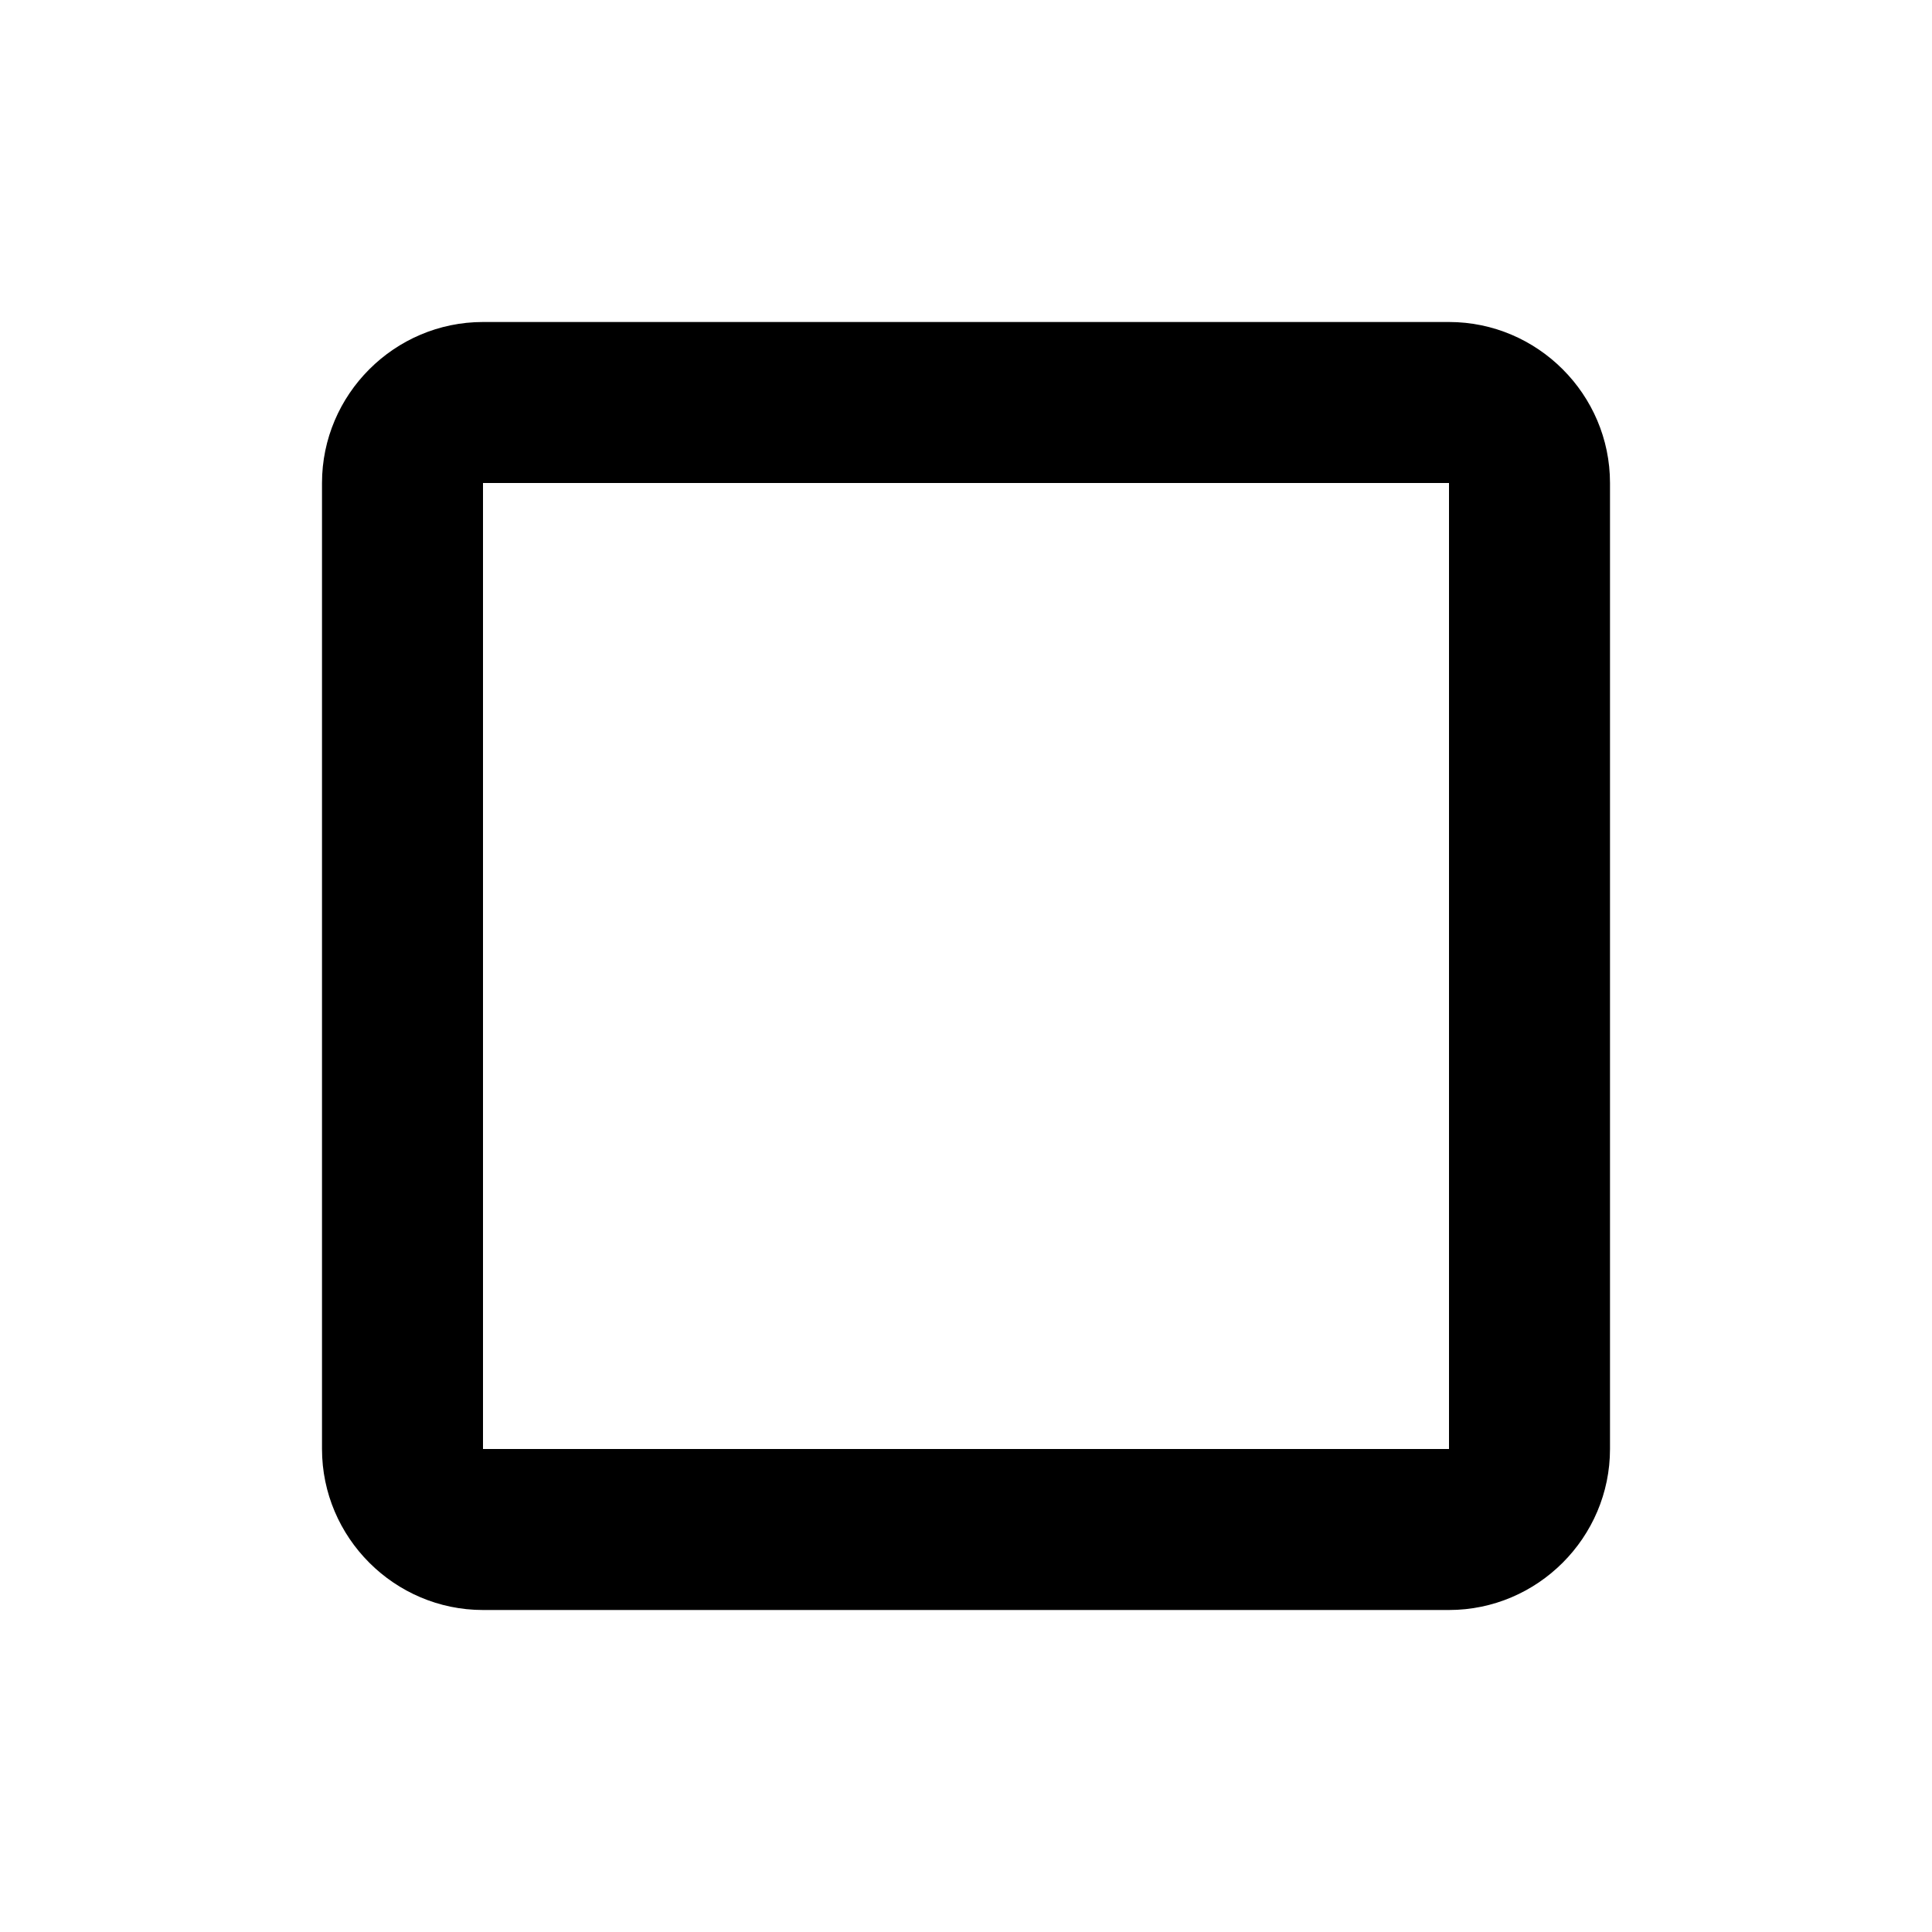
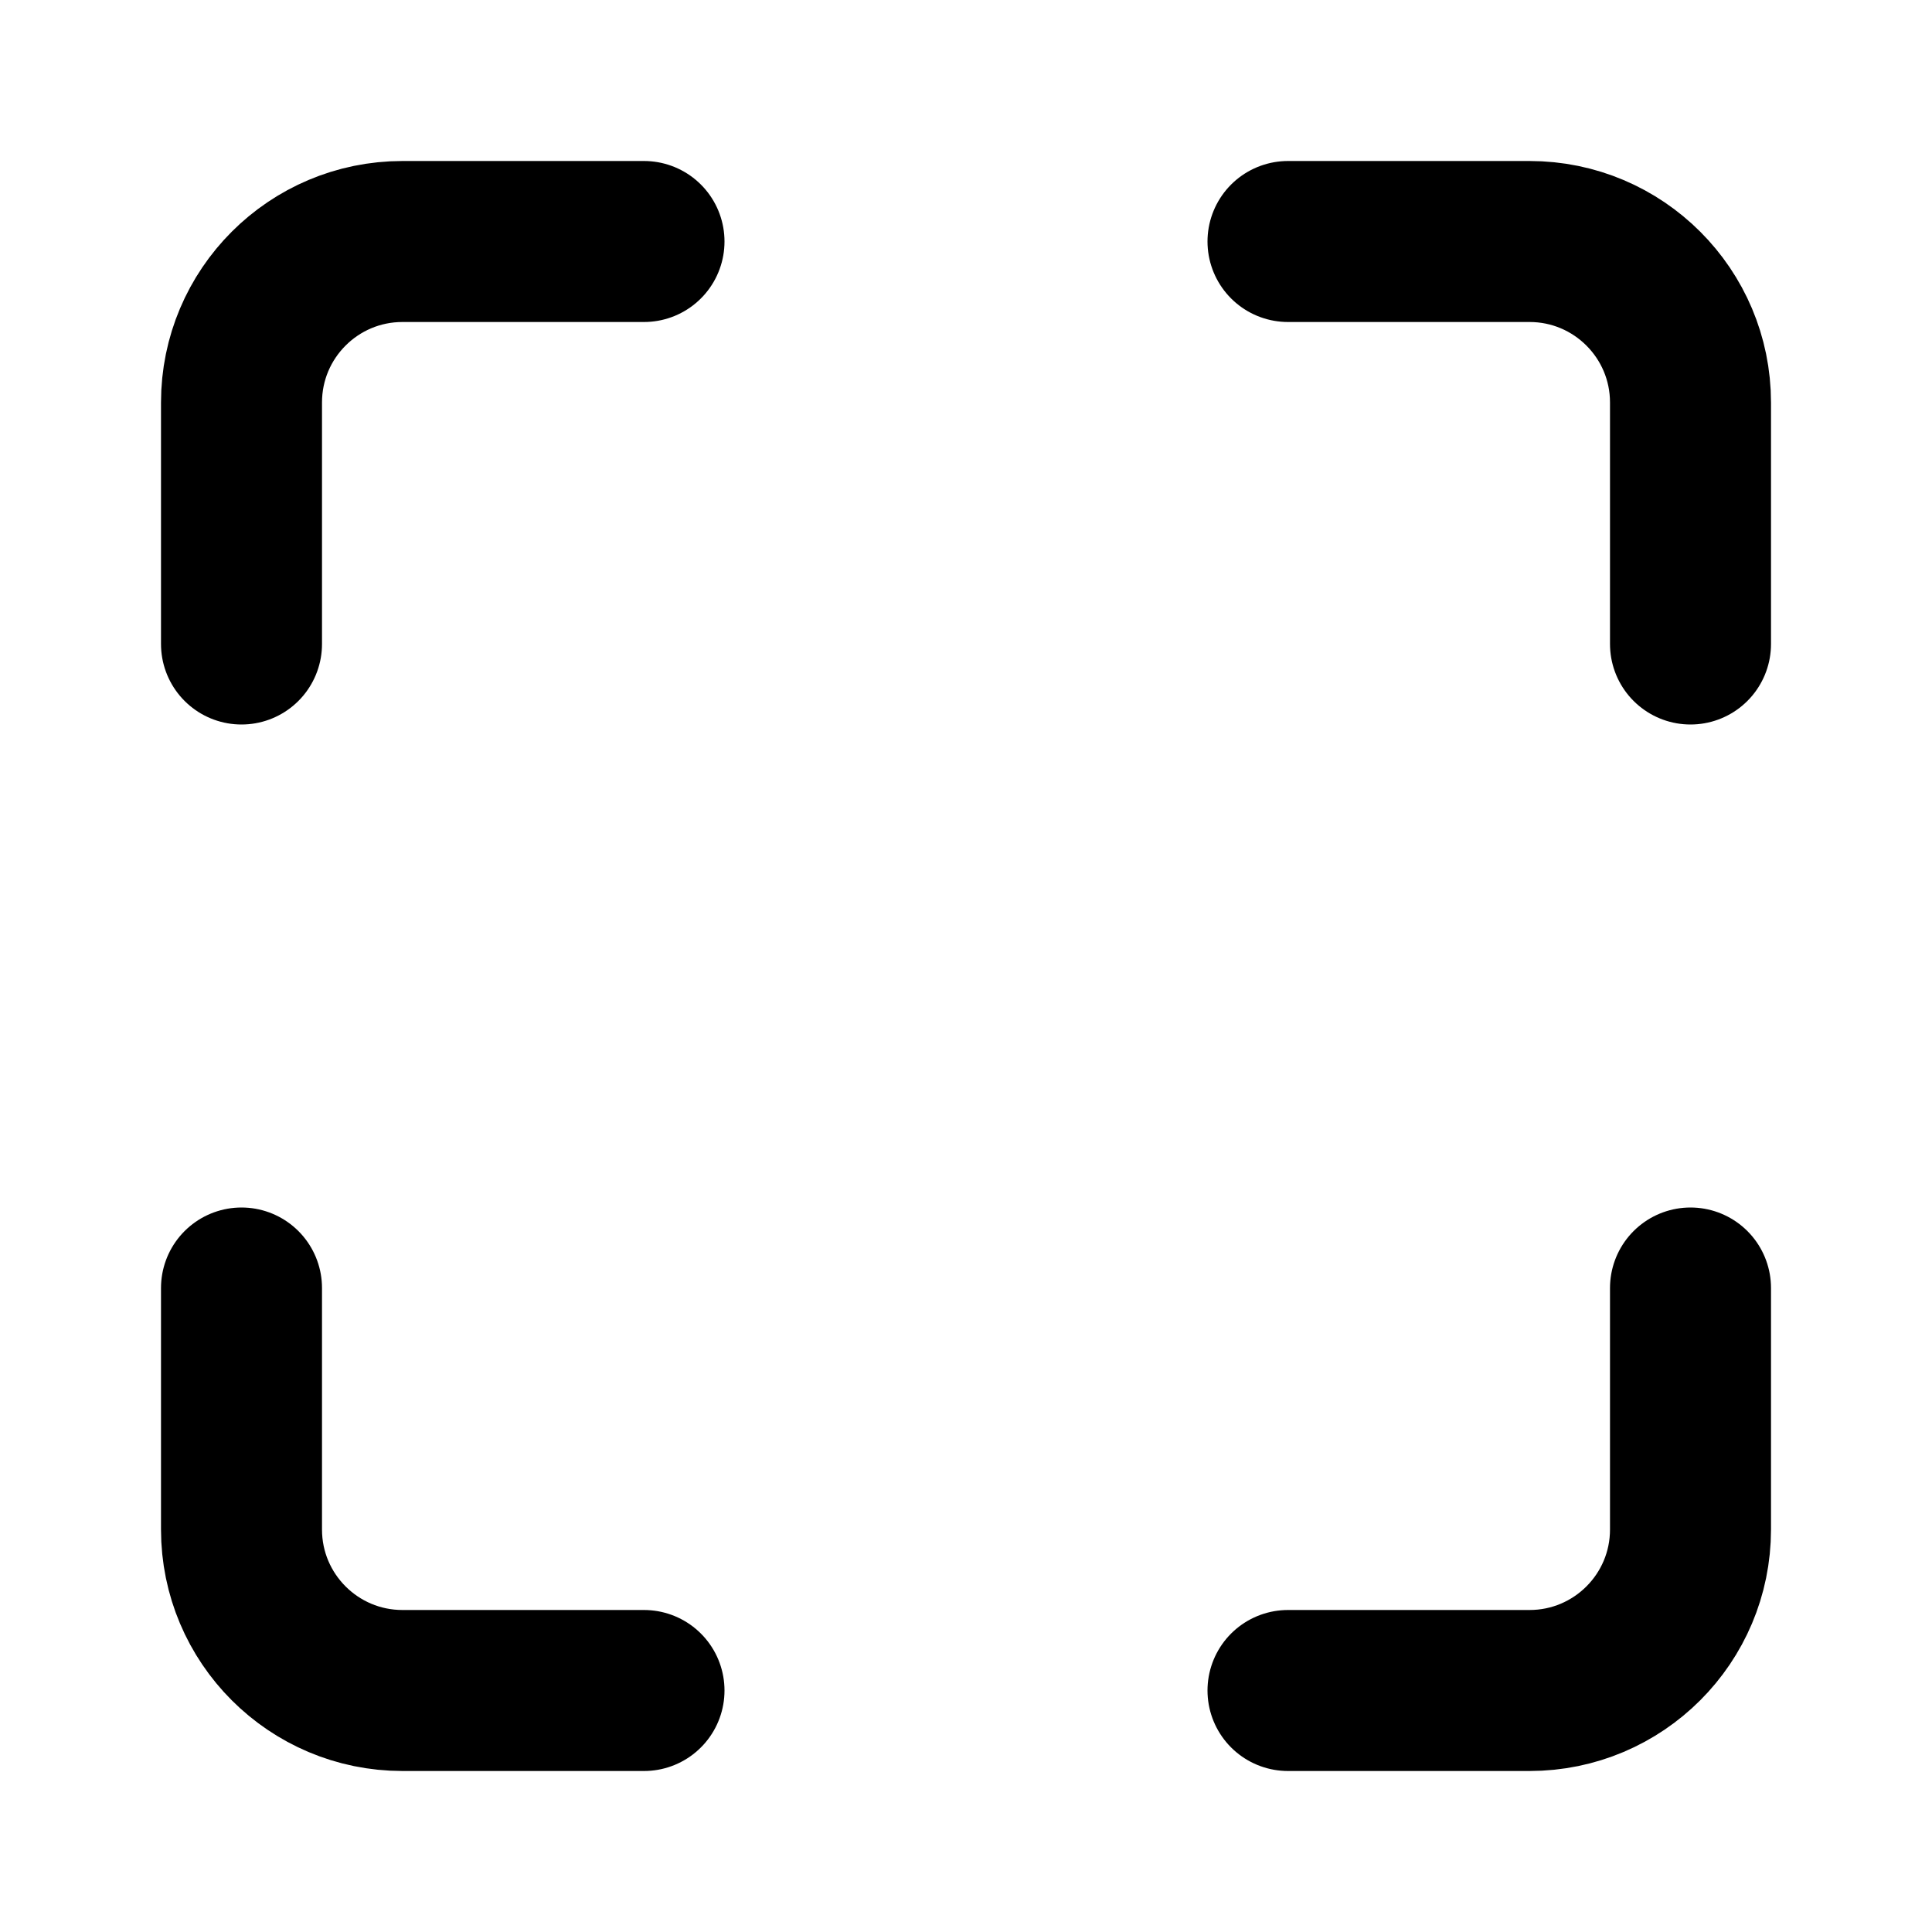
- <svg xmlns="http://www.w3.org/2000/svg" t="1733125731943" class="icon" viewBox="0 0 1024 1024" version="1.1" p-id="1475" width="200" height="200">
-   <path d="M768 170.667H256c-46.933 0-85.333 38.4-85.333 85.333v512c0 46.933 38.4 85.333 85.333 85.333h512c46.933 0 85.333-38.4 85.333-85.333V256c0-46.933-38.4-85.333-85.333-85.333zM256 768V256h512v512H256z" p-id="1476" />
+ <svg xmlns="http://www.w3.org/2000/svg" width="24" height="24" viewBox="0 0 24 24" fill="none" stroke="currentColor" stroke-width="2" stroke-linecap="round" stroke-linejoin="round" class="lucide lucide-maximize-icon lucide-maximize">
+   <path d="M8 3H5a2 2 0 0 0-2 2v3" />
+   <path d="M21 8V5a2 2 0 0 0-2-2h-3" />
+   <path d="M3 16v3a2 2 0 0 0 2 2h3" />
+   <path d="M16 21h3a2 2 0 0 0 2-2v-3" />
</svg>
